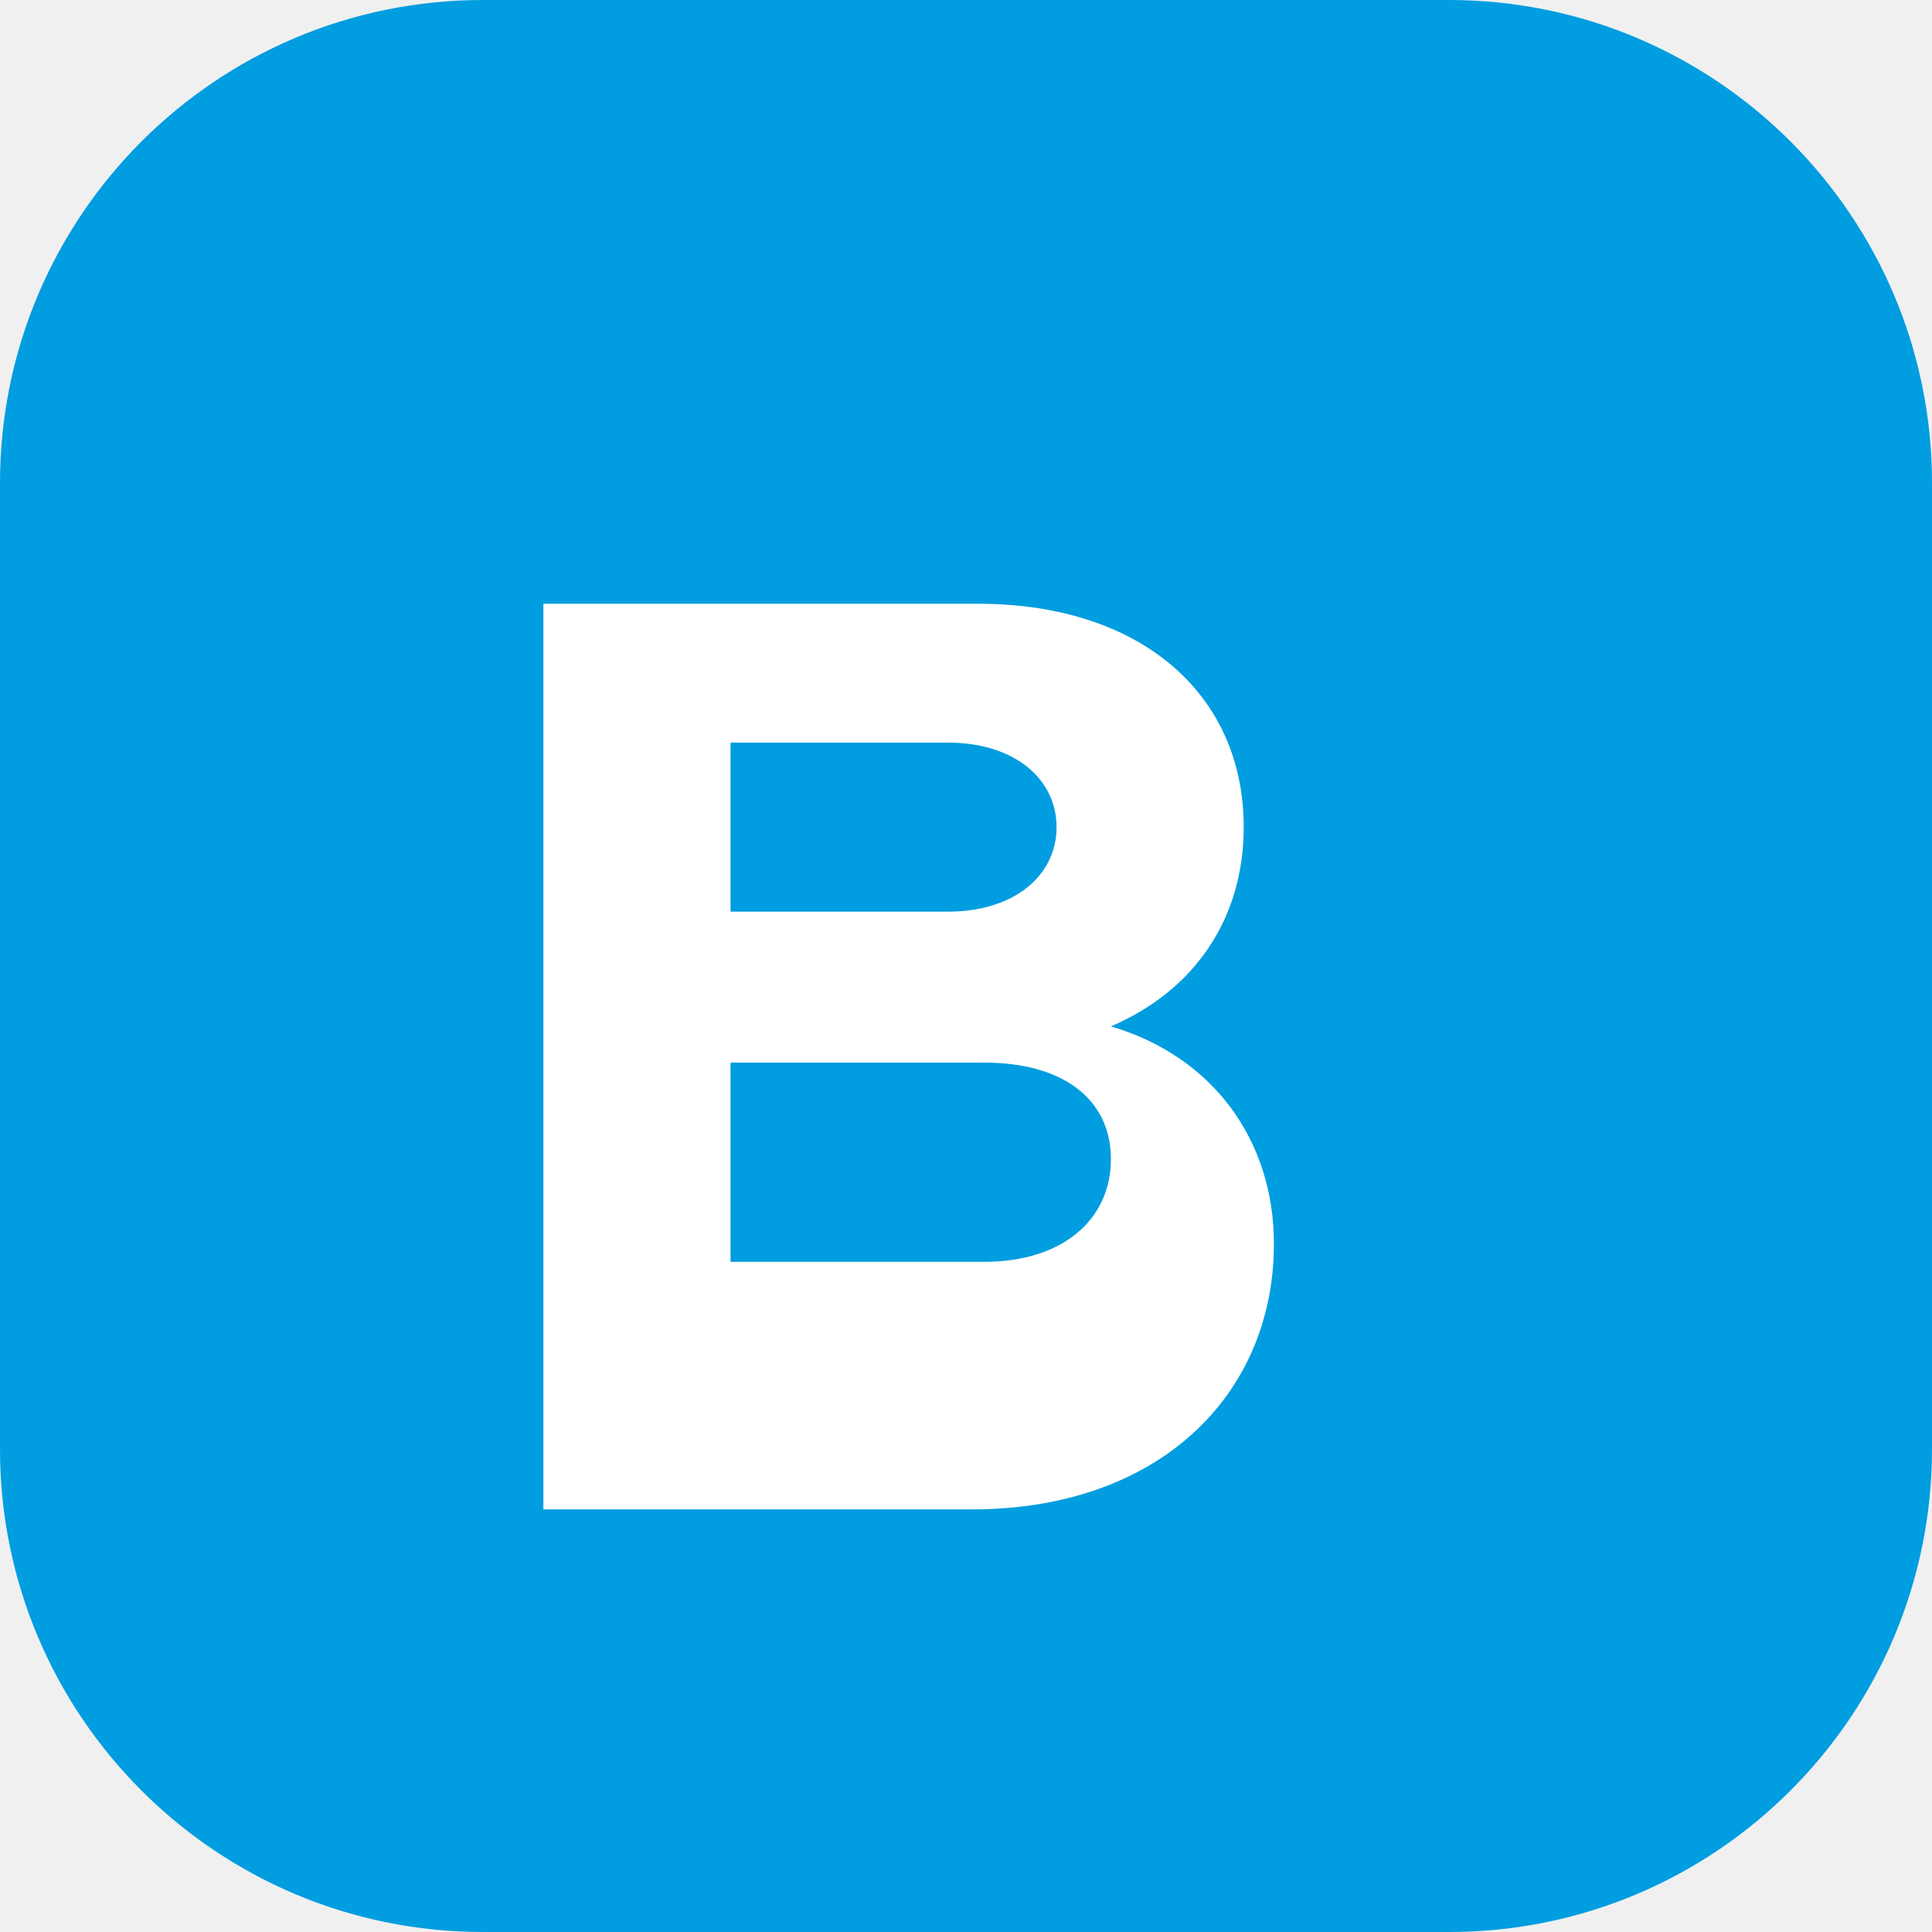
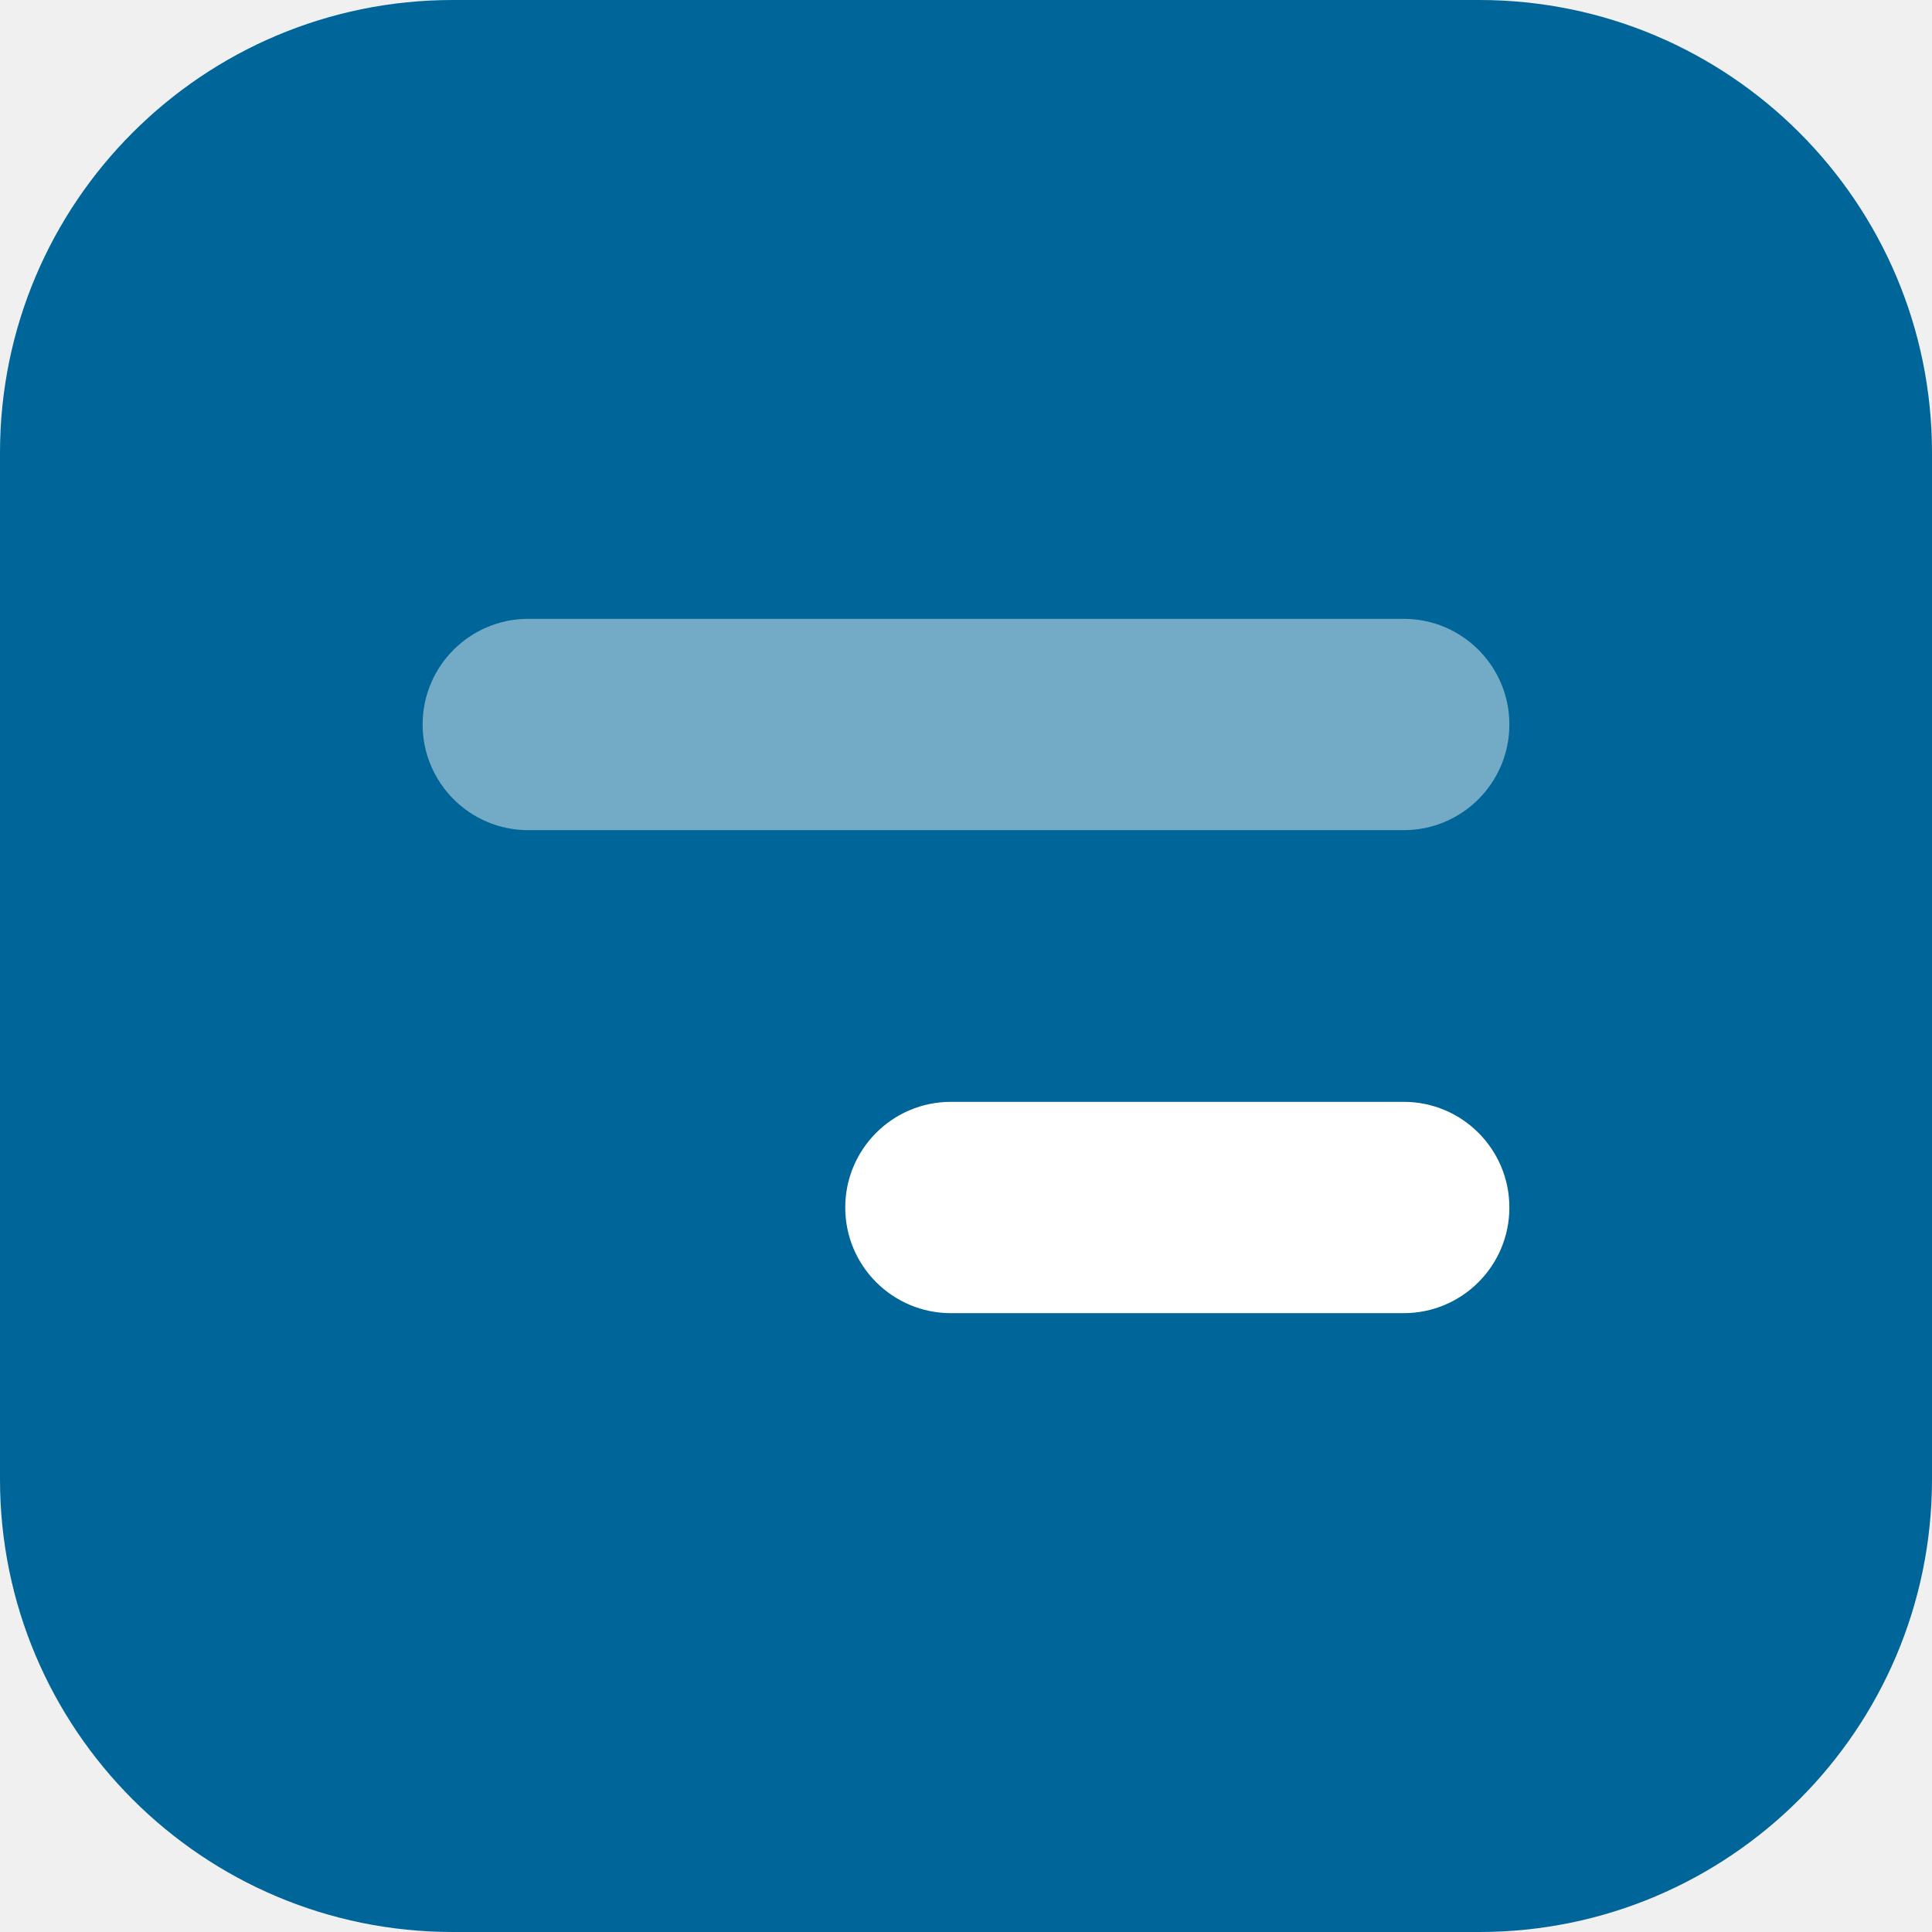
- <svg xmlns="http://www.w3.org/2000/svg" viewBox="0 0 32 32" fill="none">
-   <rect width="32" height="32" rx="8" fill="#009DE0" />
-   <path d="M9 22V10h7.2c2.7 0 4.4 1.5 4.4 3.7 0 1.5-.8 2.7-2.2 3.3 1.7.5 2.7 1.9 2.7 3.6 0 2.5-1.9 4.4-5 4.4H9zm3.1-9.7v2.8h3.6c1.1 0 1.8-.6 1.8-1.4s-.7-1.4-1.8-1.4h-3.6zm0 5.3v3.3h4.2c1.3 0 2.1-.7 2.1-1.7s-.8-1.6-2.1-1.6h-4.2z" fill="#ffffff" />
+ <svg xmlns="http://www.w3.org/2000/svg" viewBox="0 0 32 32" role="img" aria-label="Super MCP">
+   <rect width="32" height="32" rx="7.5" fill="#006598" />
+   <rect x="7" y="10.25" width="18" height="3.5" rx="1.75" fill="#fff" opacity=".45" />
+   <rect x="14" y="18.25" width="11" height="3.5" rx="1.75" fill="#fff" />
</svg>
